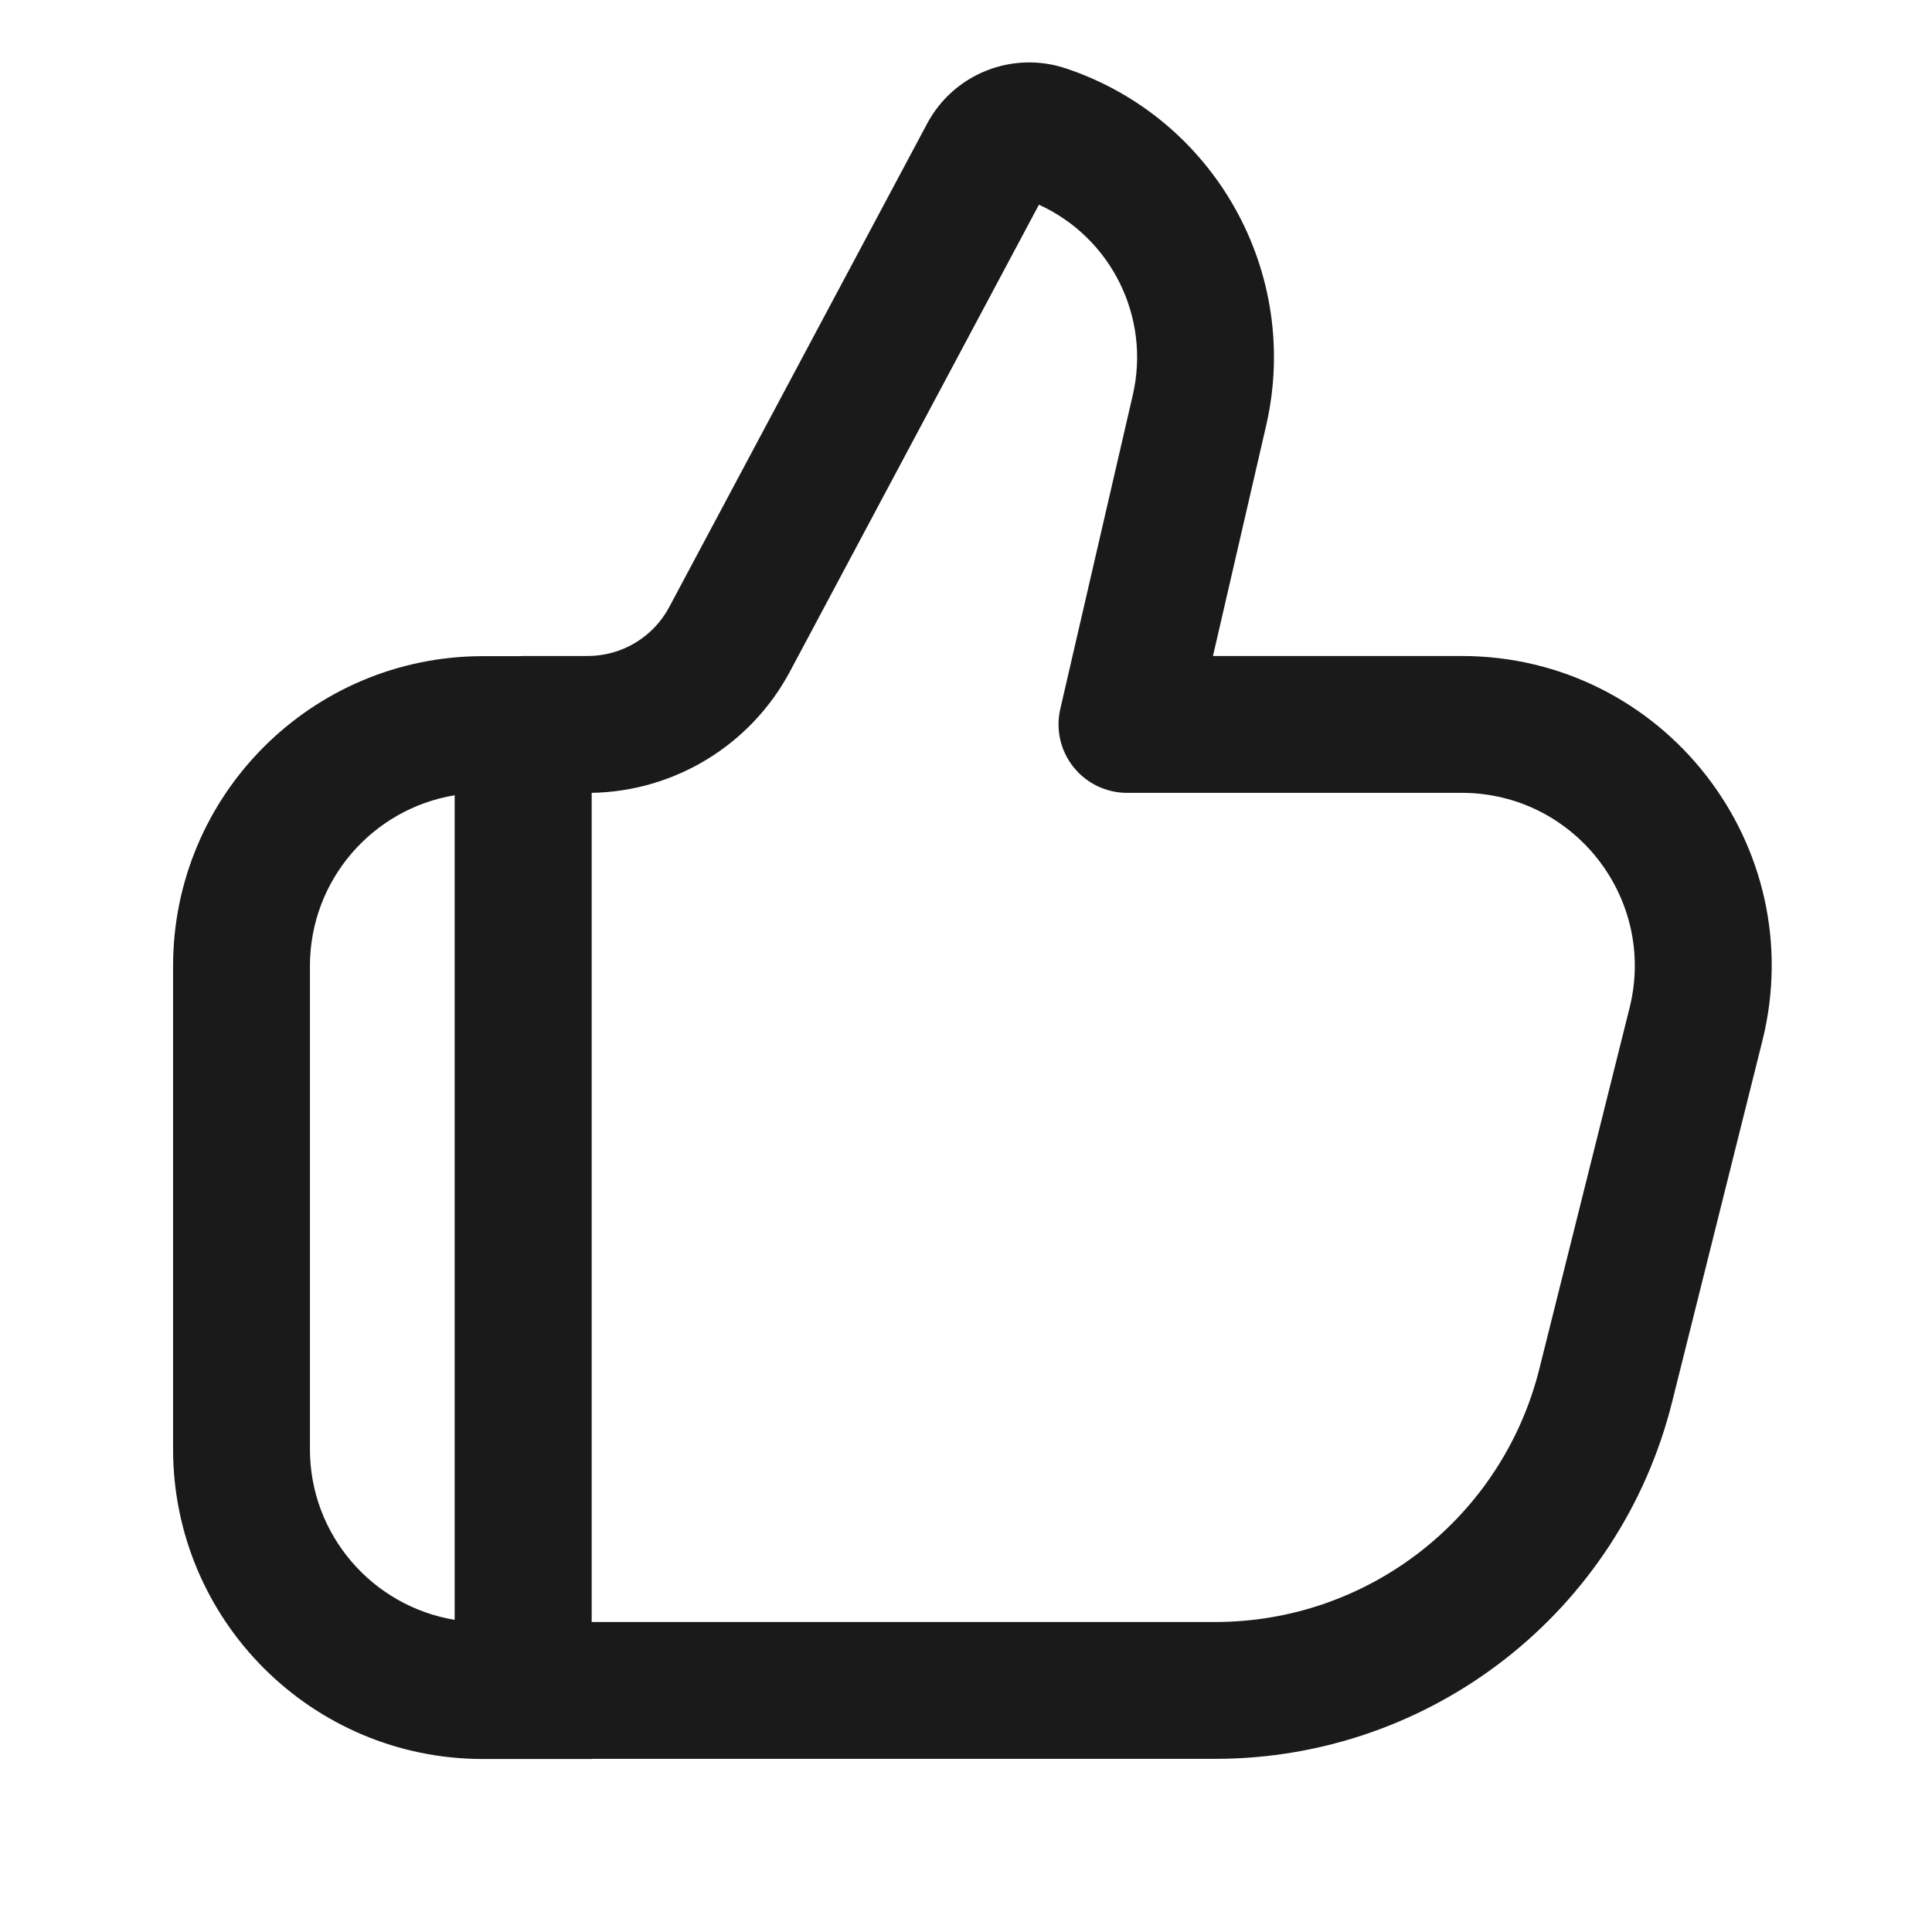
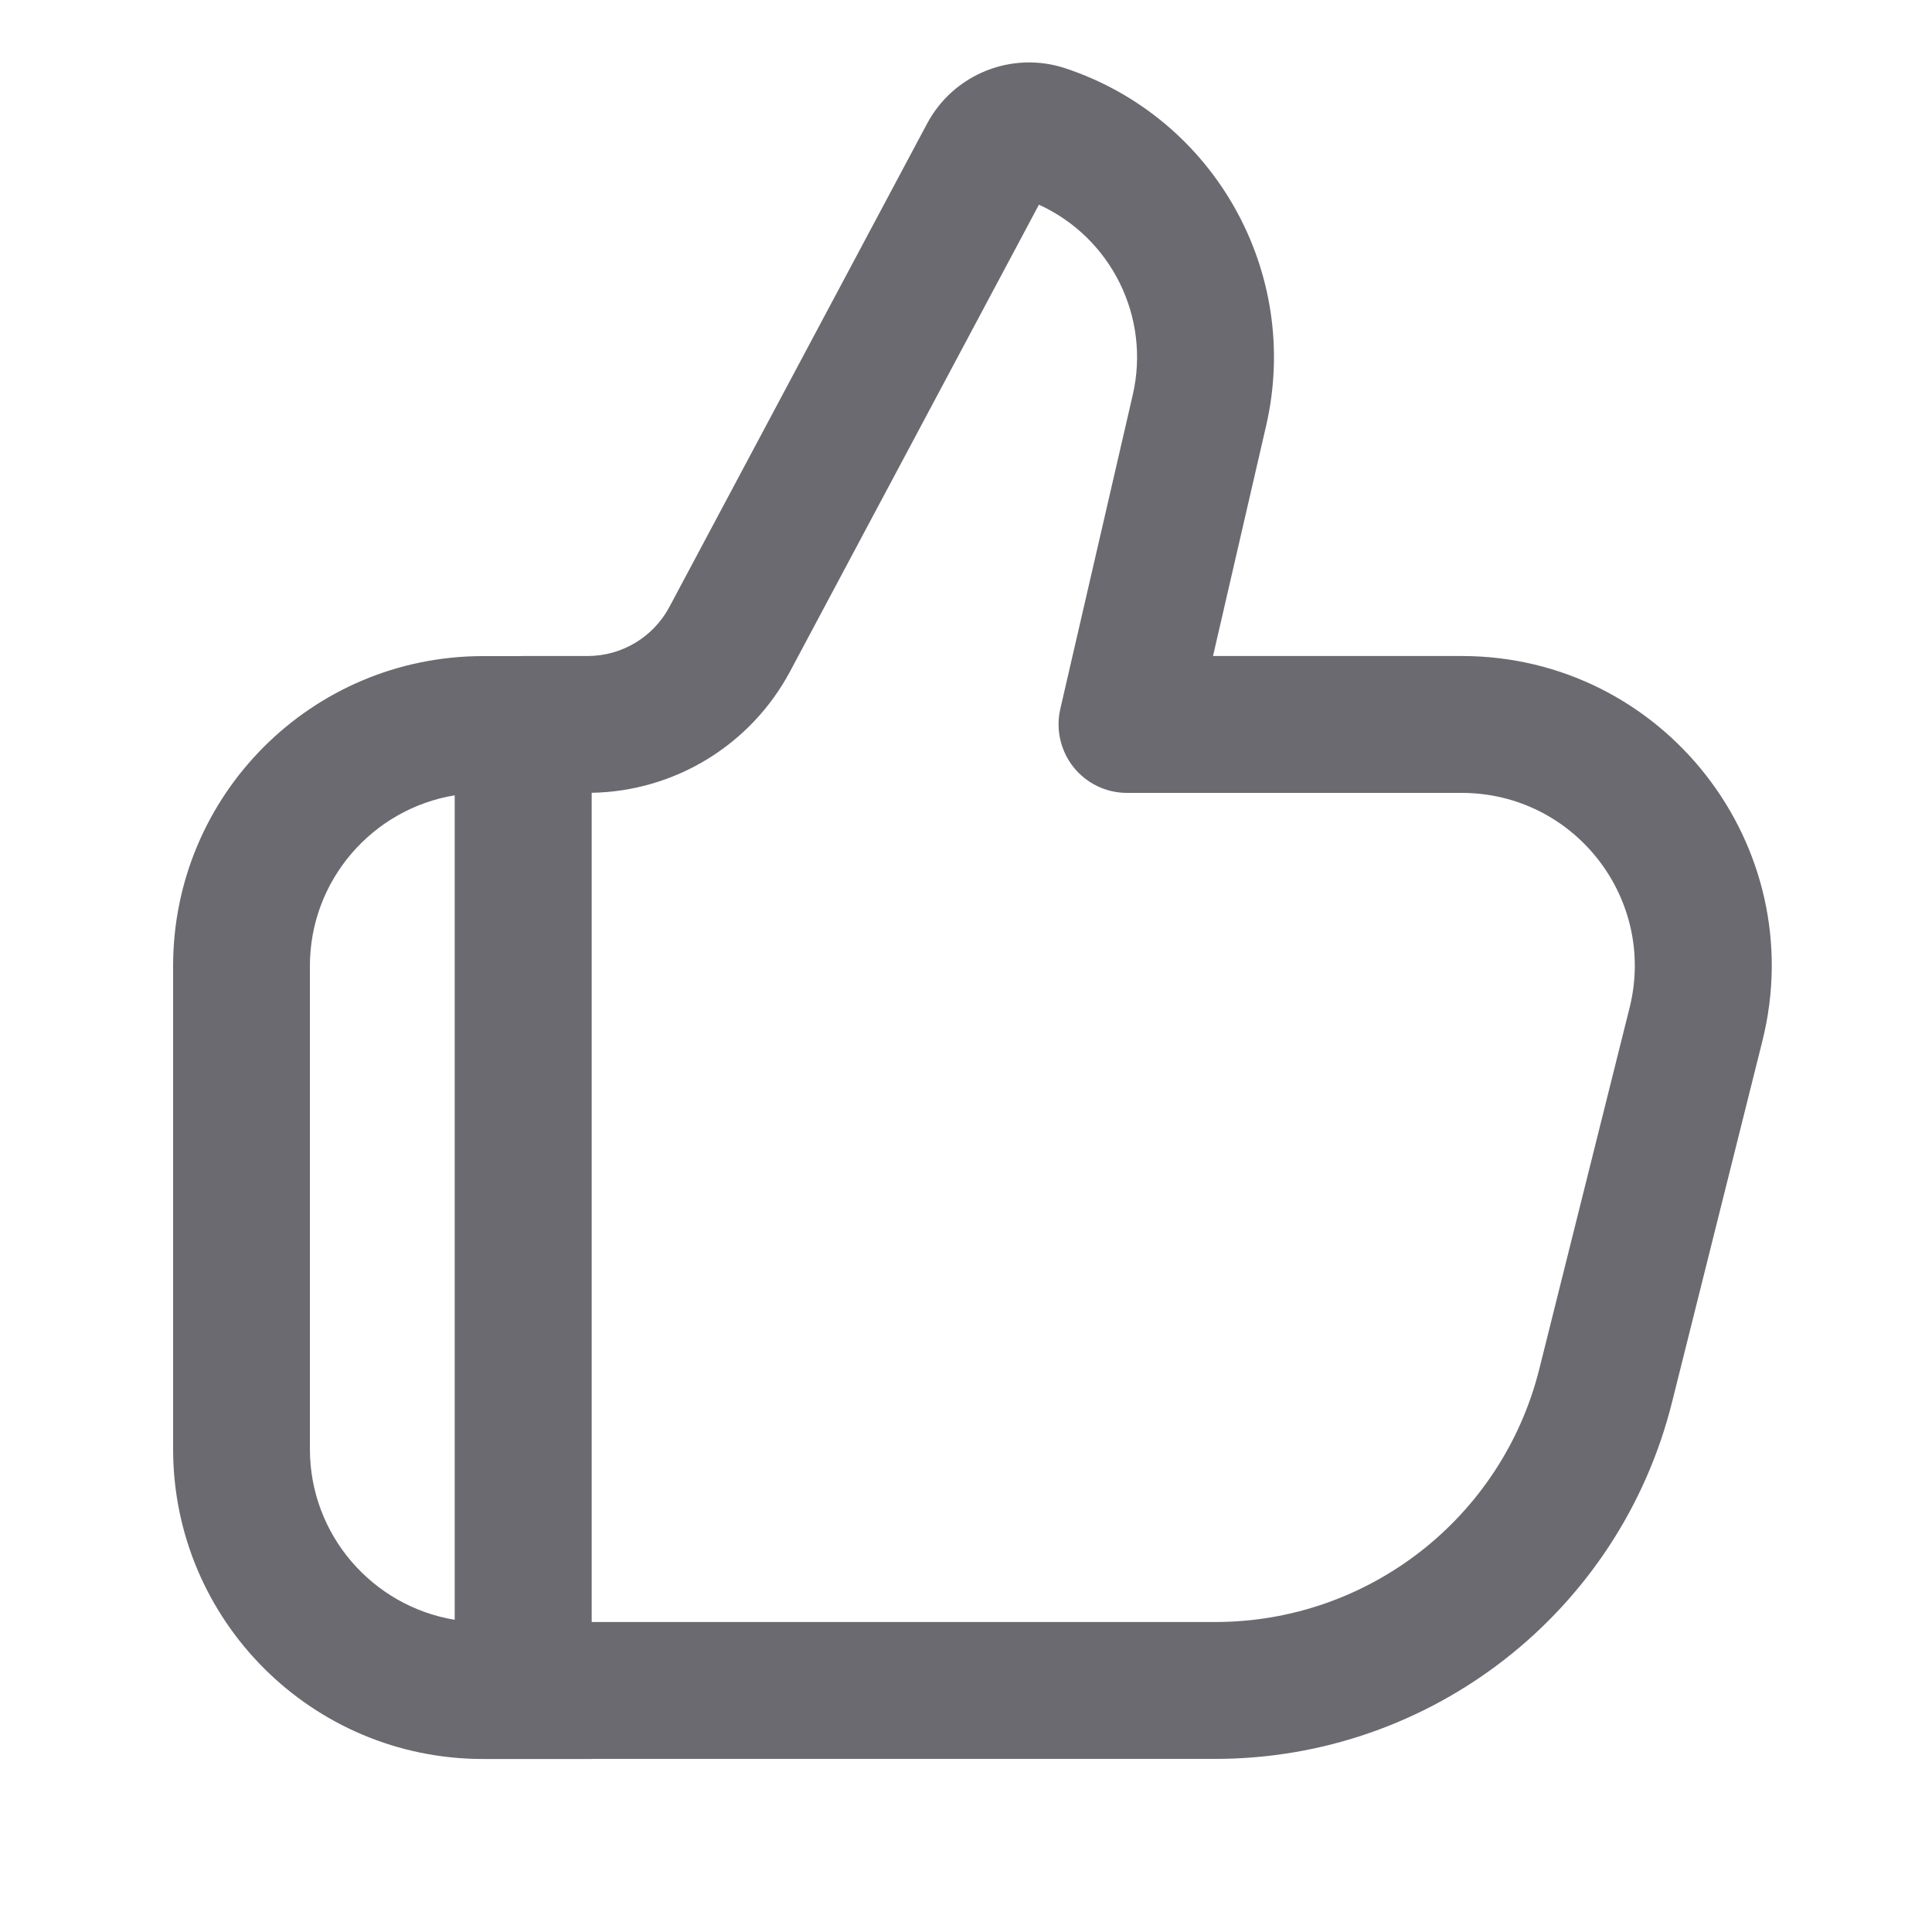
- <svg xmlns="http://www.w3.org/2000/svg" width="24" height="24" viewBox="0 0 24 24" fill="none">
-   <path fill-rule="evenodd" clip-rule="evenodd" d="M6 8.151C3.874 8.151 2.15 9.874 2.15 12.001V18.001C2.15 20.127 3.874 21.851 6 21.851H7.35V21.849H15.096C17.78 21.849 20.12 20.022 20.771 17.418L21.892 12.933C22.5 10.503 20.662 8.149 18.157 8.149H15.068L15.728 5.289C16.167 3.389 15.089 1.466 13.239 0.849C12.574 0.628 11.846 0.918 11.517 1.536L8.314 7.54C8.115 7.915 7.724 8.149 7.3 8.149L6.498 8.149C6.482 8.149 6.466 8.15 6.45 8.151H6ZM5.648 20.122V9.879C4.628 10.047 3.85 10.933 3.85 12.001V18.001C3.85 19.068 4.628 19.954 5.648 20.122ZM7.35 9.849C8.383 9.831 9.327 9.254 9.814 8.34L12.906 2.543C13.798 2.948 14.297 3.933 14.072 4.907L13.171 8.808C13.113 9.06 13.173 9.326 13.335 9.528C13.496 9.731 13.741 9.849 14 9.849H18.157C19.556 9.849 20.582 11.164 20.243 12.521L19.122 17.006C18.66 18.853 17 20.149 15.096 20.149H7.35V9.849Z" fill="#1A1A1A" />
+ <svg xmlns="http://www.w3.org/2000/svg" width="20" height="20" viewBox="0 0 20 20" fill="none">
+   <path fill-rule="evenodd" clip-rule="evenodd" d="M5 6.792C3.228 6.792 1.792 8.228 1.792 10V15C1.792 16.772 3.228 18.209 5 18.209H6.125V18.208H12.58C14.817 18.208 16.767 16.685 17.309 14.515L18.244 10.777C18.75 8.752 17.218 6.791 15.131 6.791H12.557L13.107 4.407C13.472 2.824 12.574 1.222 11.032 0.708C10.478 0.523 9.872 0.765 9.597 1.28L6.929 6.284C6.762 6.596 6.437 6.791 6.083 6.791L5.415 6.791C5.401 6.791 5.388 6.791 5.375 6.792H5ZM4.707 16.768V8.233C3.857 8.373 3.208 9.111 3.208 10V15C3.208 15.89 3.857 16.628 4.707 16.768ZM6.125 8.207C6.986 8.192 7.772 7.712 8.179 6.95L10.755 2.119C11.498 2.457 11.914 3.277 11.726 4.089L10.976 7.34C10.928 7.55 10.978 7.771 11.112 7.94C11.246 8.109 11.45 8.208 11.666 8.208H15.131C16.297 8.208 17.152 9.303 16.869 10.434L15.935 14.171C15.55 15.711 14.167 16.791 12.58 16.791H6.125V8.207Z" fill="#3C3C43" fill-opacity="0.76" />
</svg>
